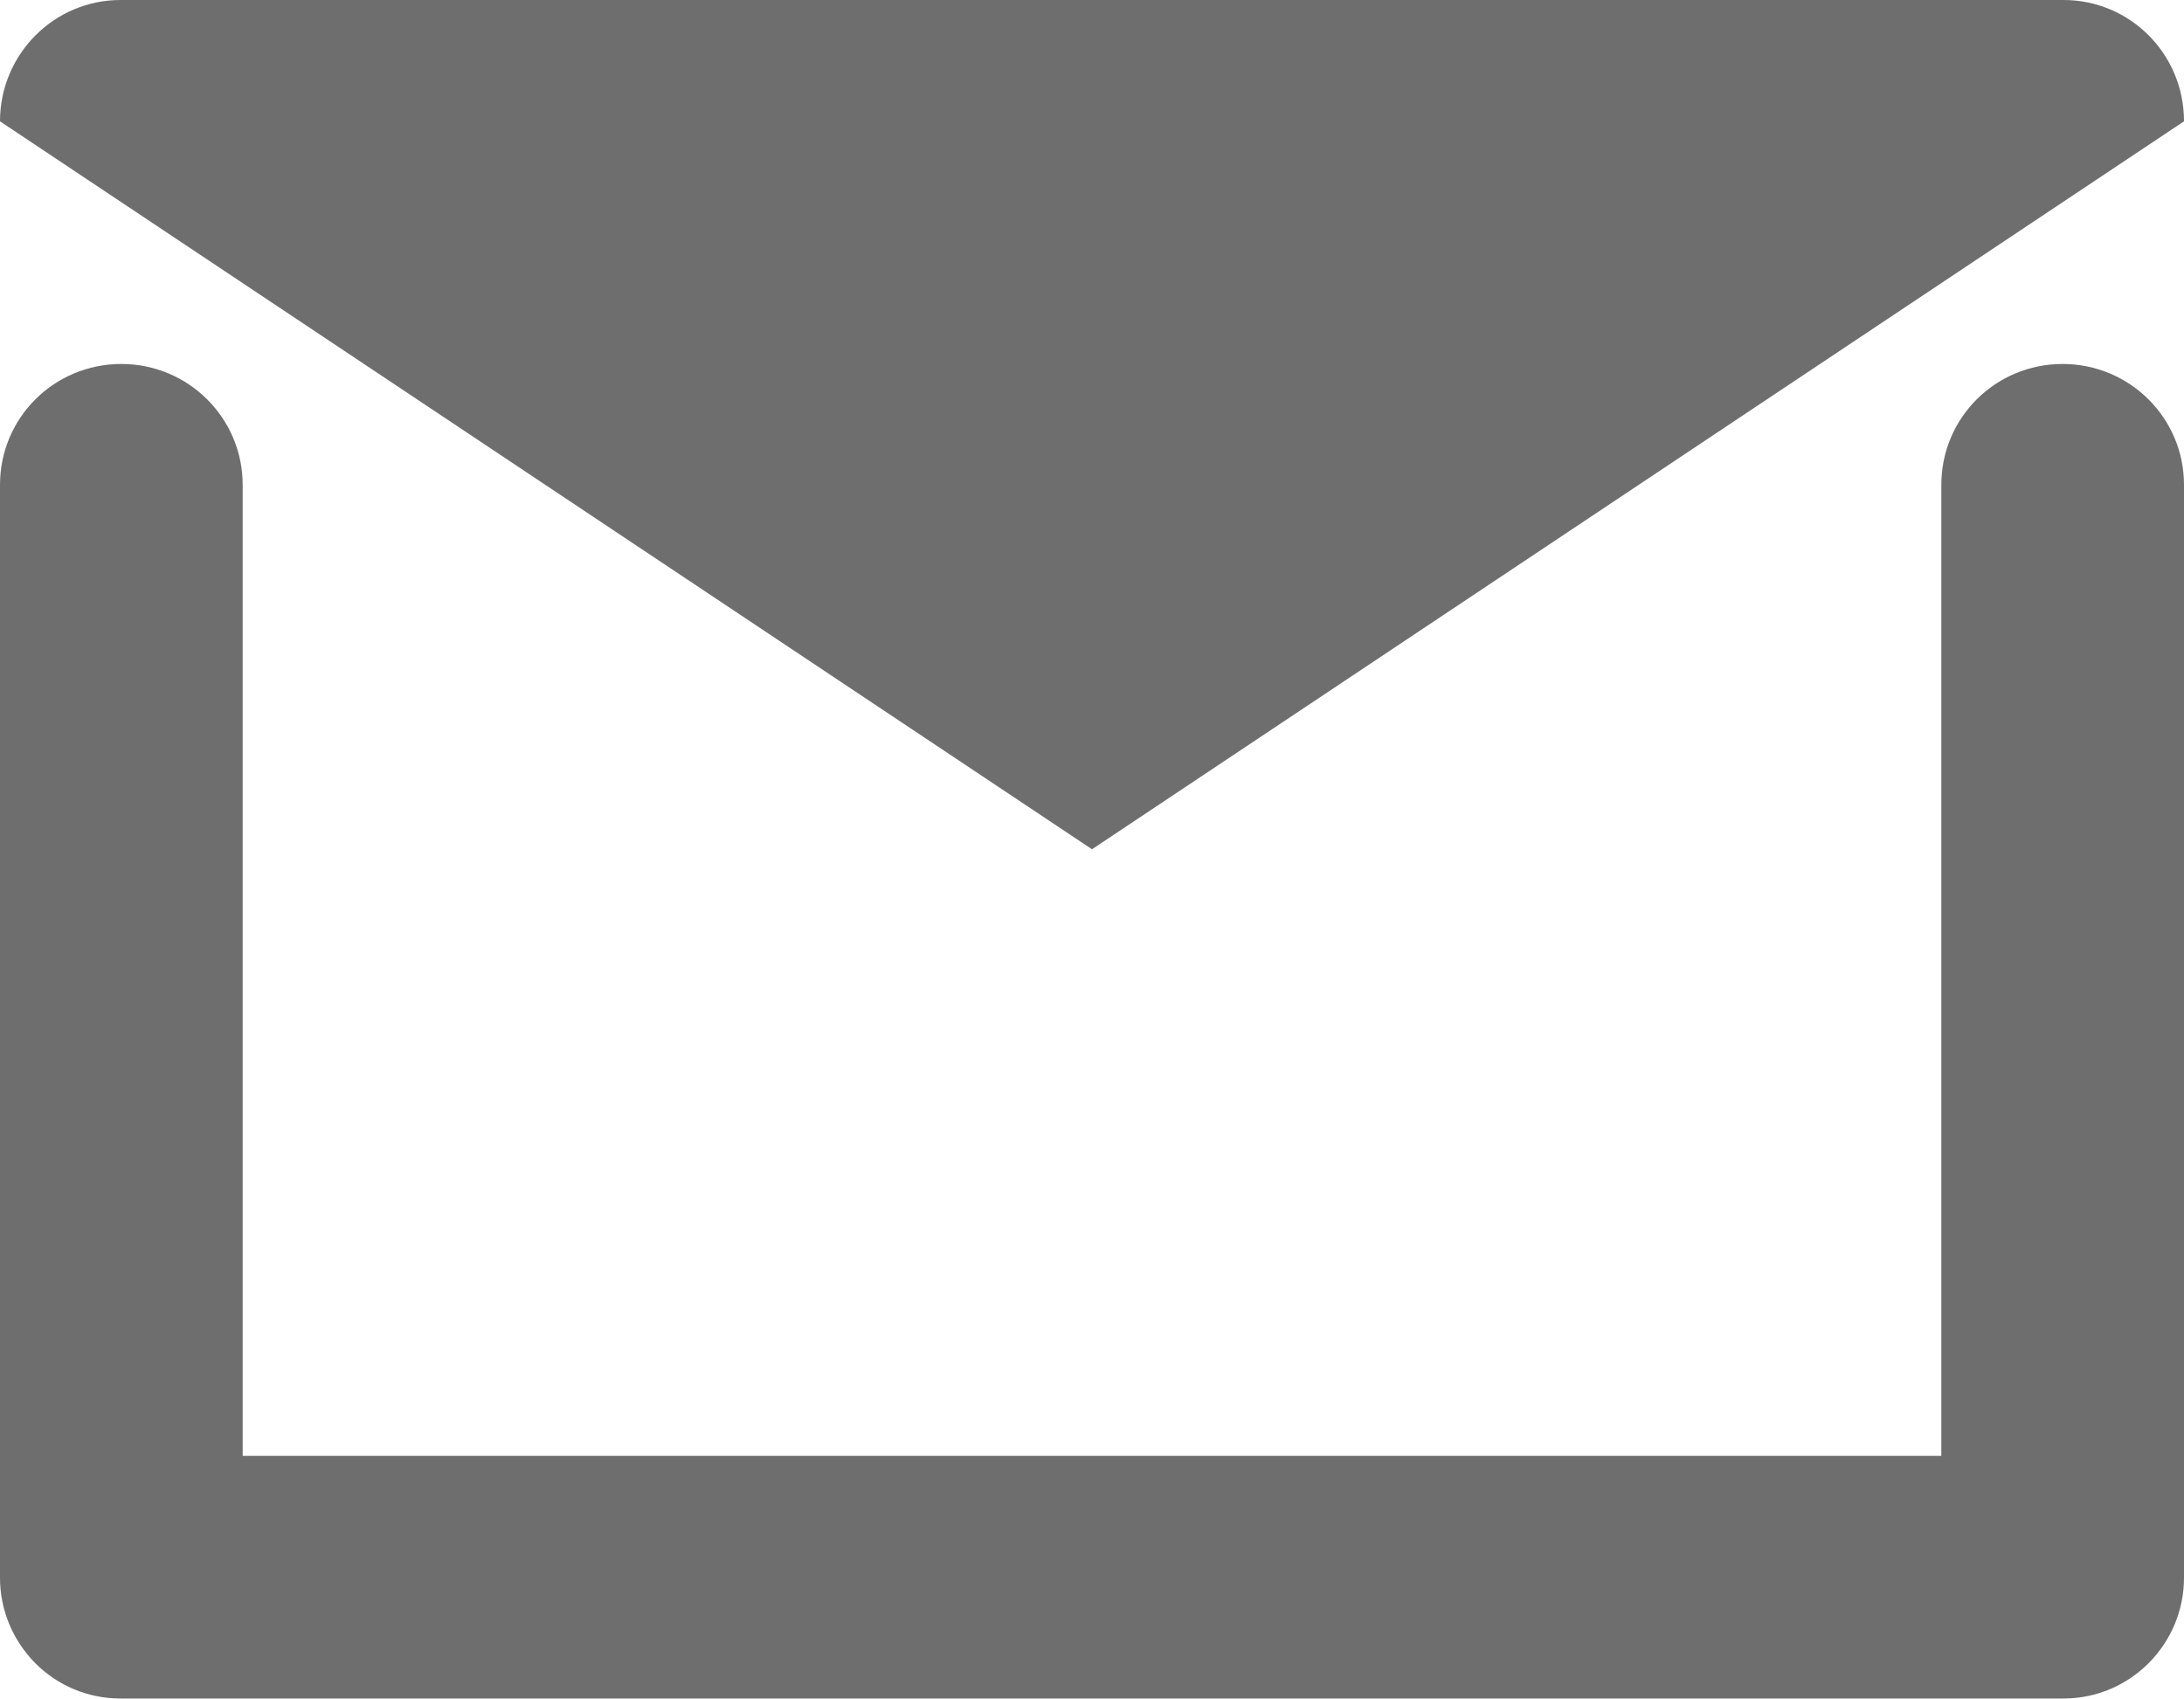
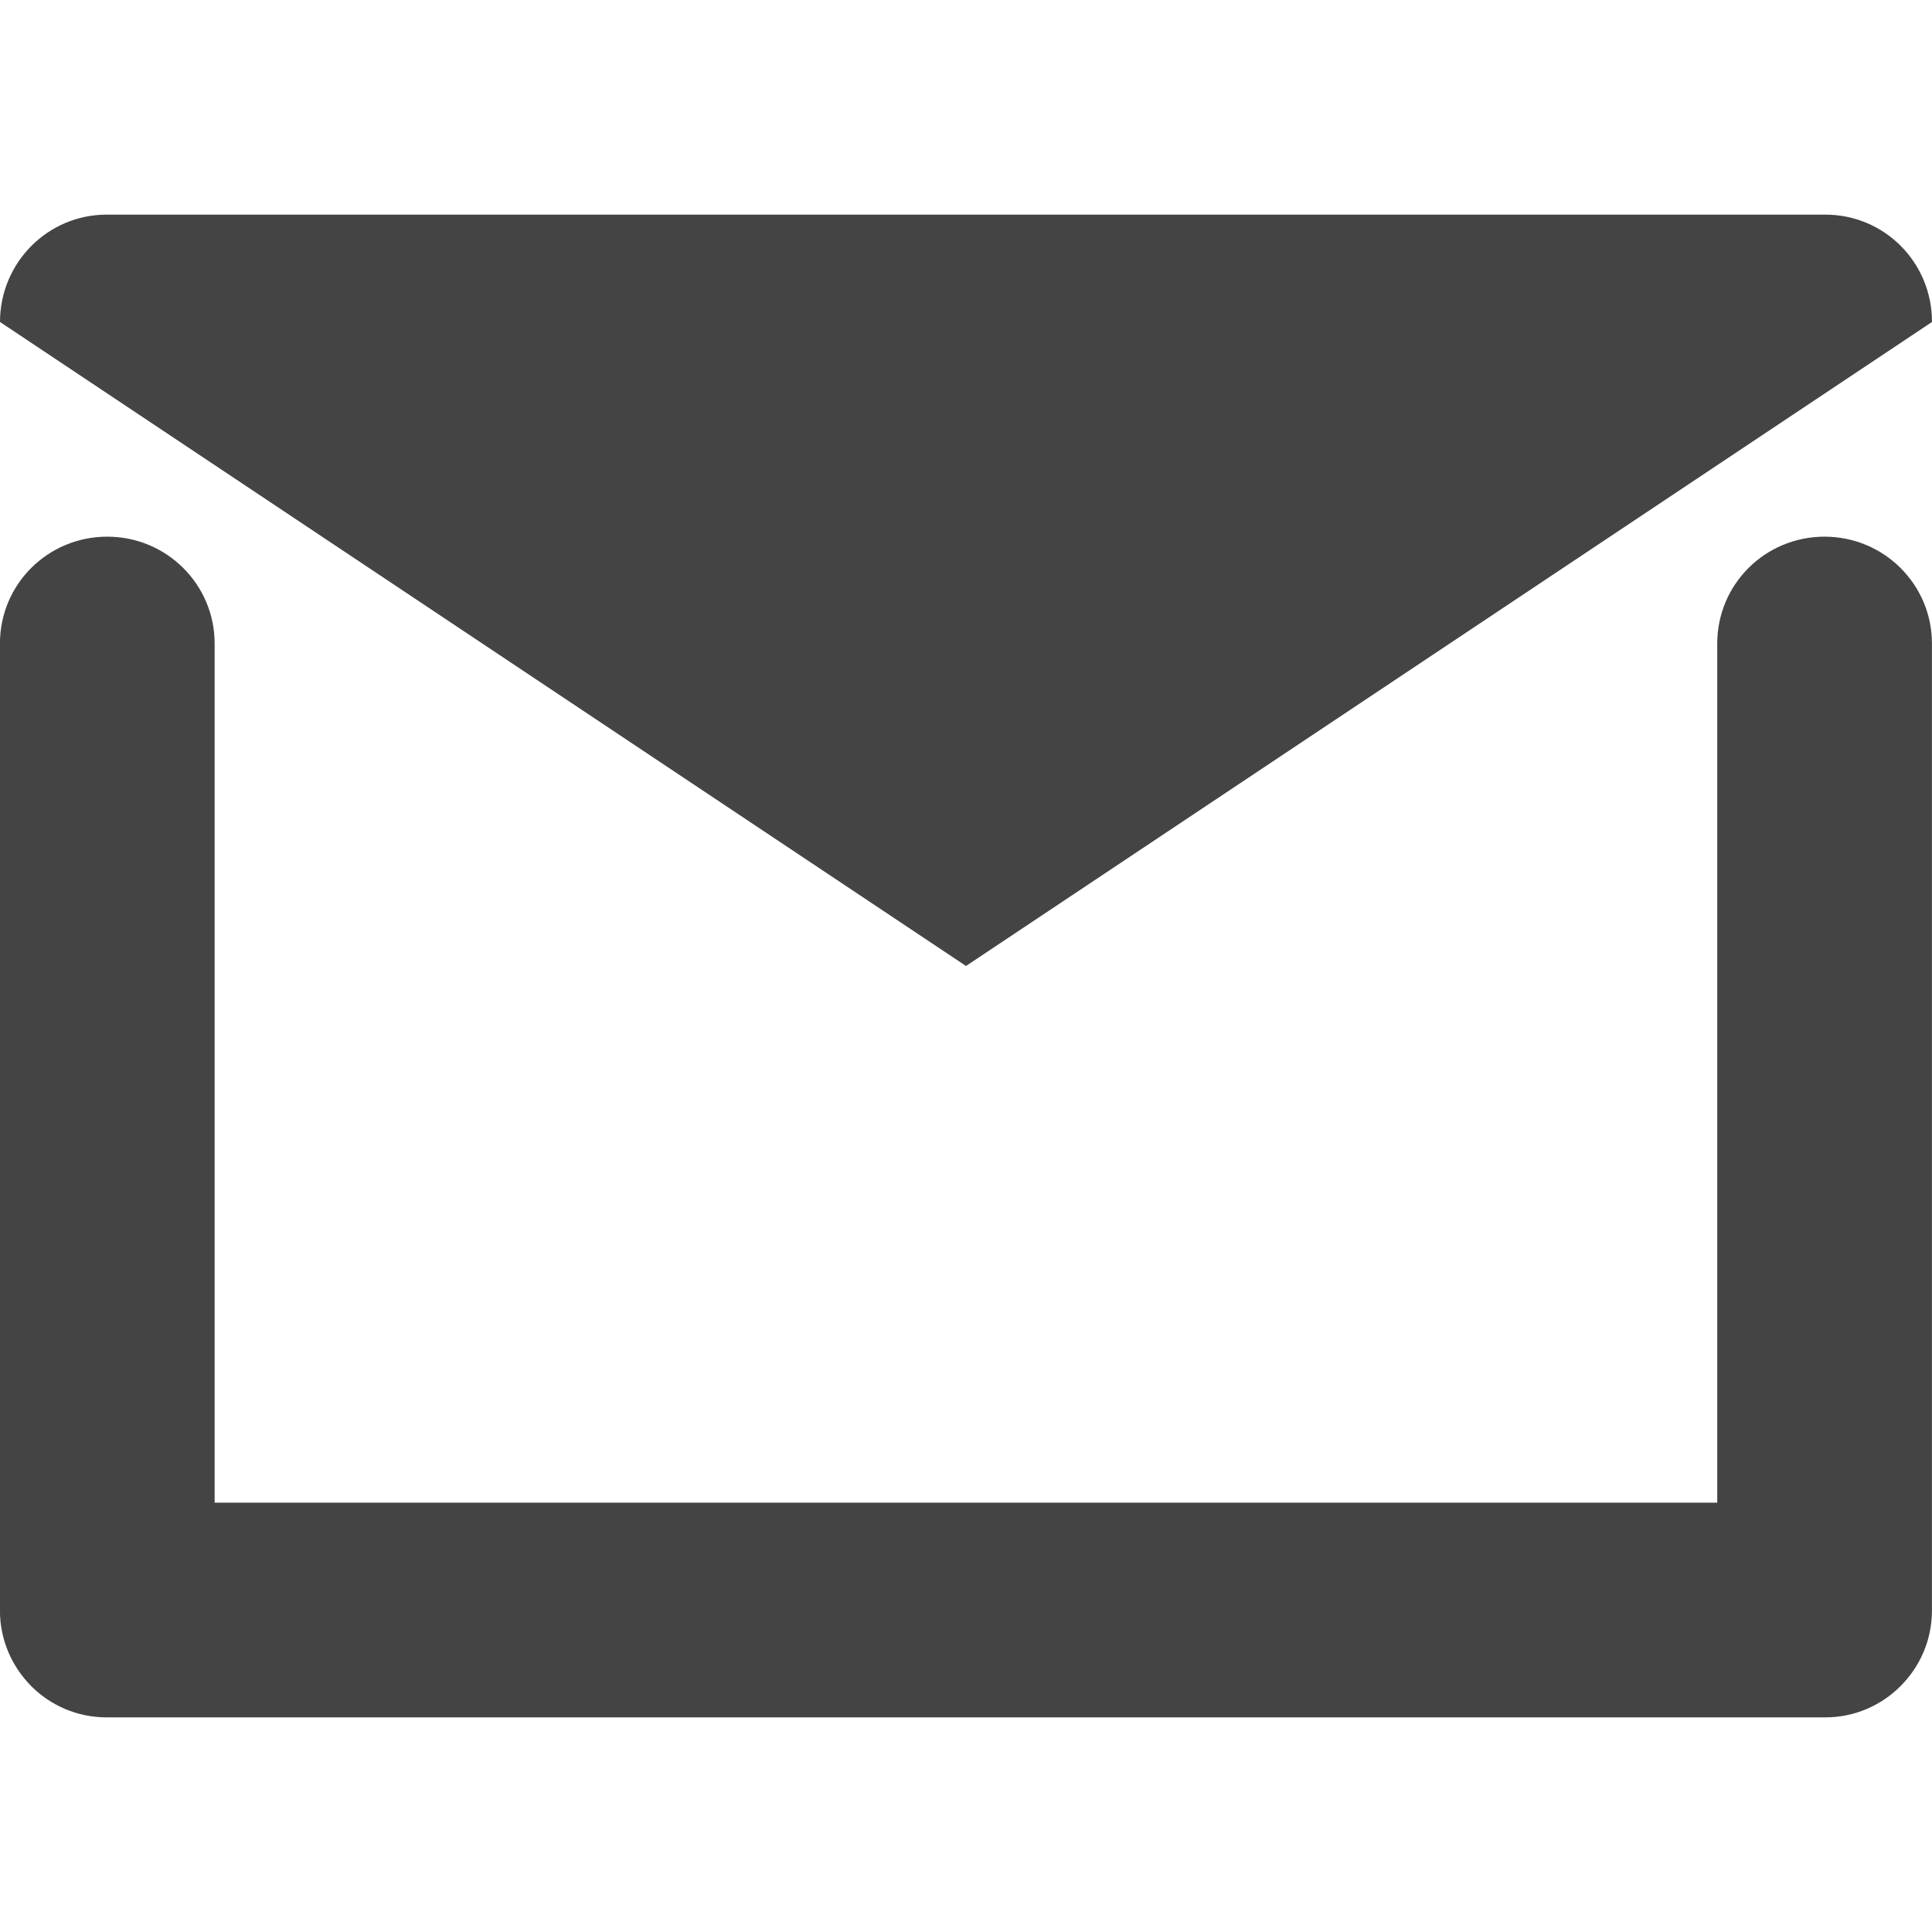
- <svg xmlns="http://www.w3.org/2000/svg" width="18px" height="14px" viewBox="0 0 18 14" version="1.1">
-   <defs />
-   <g id="Page-1" stroke="none" stroke-width="1" fill="none" fill-rule="evenodd">
-     <g id="Email" transform="translate(-15, -17)">
-       <g id="Mail" transform="translate(14, 14)">
-         <rect id="BG-Copy-15" x="0" y="0" width="20" height="20" />
-         <path d="M19,4 C19,3.444 18.555,3 18.007,3 L1.993,3 C1.445,3 1,3.448 1,4 L19,4 Z M17,15 L3,15 L3,15 L3,6.996 C3,6.445 2.552,6 2,6 C1.444,6 1,6.446 1,6.996 L1,16.004 C1,16.279 1.111,16.527 1.292,16.71 C1.472,16.89 1.72,17 1.993,17 L18.007,17 C18.28,17 18.528,16.889 18.708,16.709 C18.89,16.526 19,16.278 19,16.004 L19,6.996 C19,6.445 18.552,6 18,6 C17.444,6 17,6.446 17,6.996 L17,15 Z M10,10 L19,4 L1,4 L10,10 Z" id="Rectangle-17" fill="#6E6E6E" />
-       </g>
-     </g>
-   </g>
+ <svg xmlns="http://www.w3.org/2000/svg" version="1.1" width="32" height="32" viewBox="0 0 32 32">
+   <path fill="#444444" d="M32 5.333c0-0.989-0.791-1.778-1.766-1.778h-28.468c-0.975 0-1.766 0.796-1.766 1.778h32zM28.444 24.889h-24.889v-14.23c0-0.979-0.796-1.77-1.778-1.77-0.989 0-1.778 0.792-1.778 1.77v16.016c0 0.488 0.197 0.928 0.52 1.254 0.319 0.319 0.76 0.516 1.246 0.516h28.468c0.486 0 0.927-0.198 1.246-0.518 0.324-0.324 0.52-0.765 0.52-1.252v-16.016c0-0.979-0.796-1.77-1.778-1.77-0.989 0-1.778 0.792-1.778 1.77v14.23zM16 16l16-10.667h-32l16 10.667z" />
</svg>
